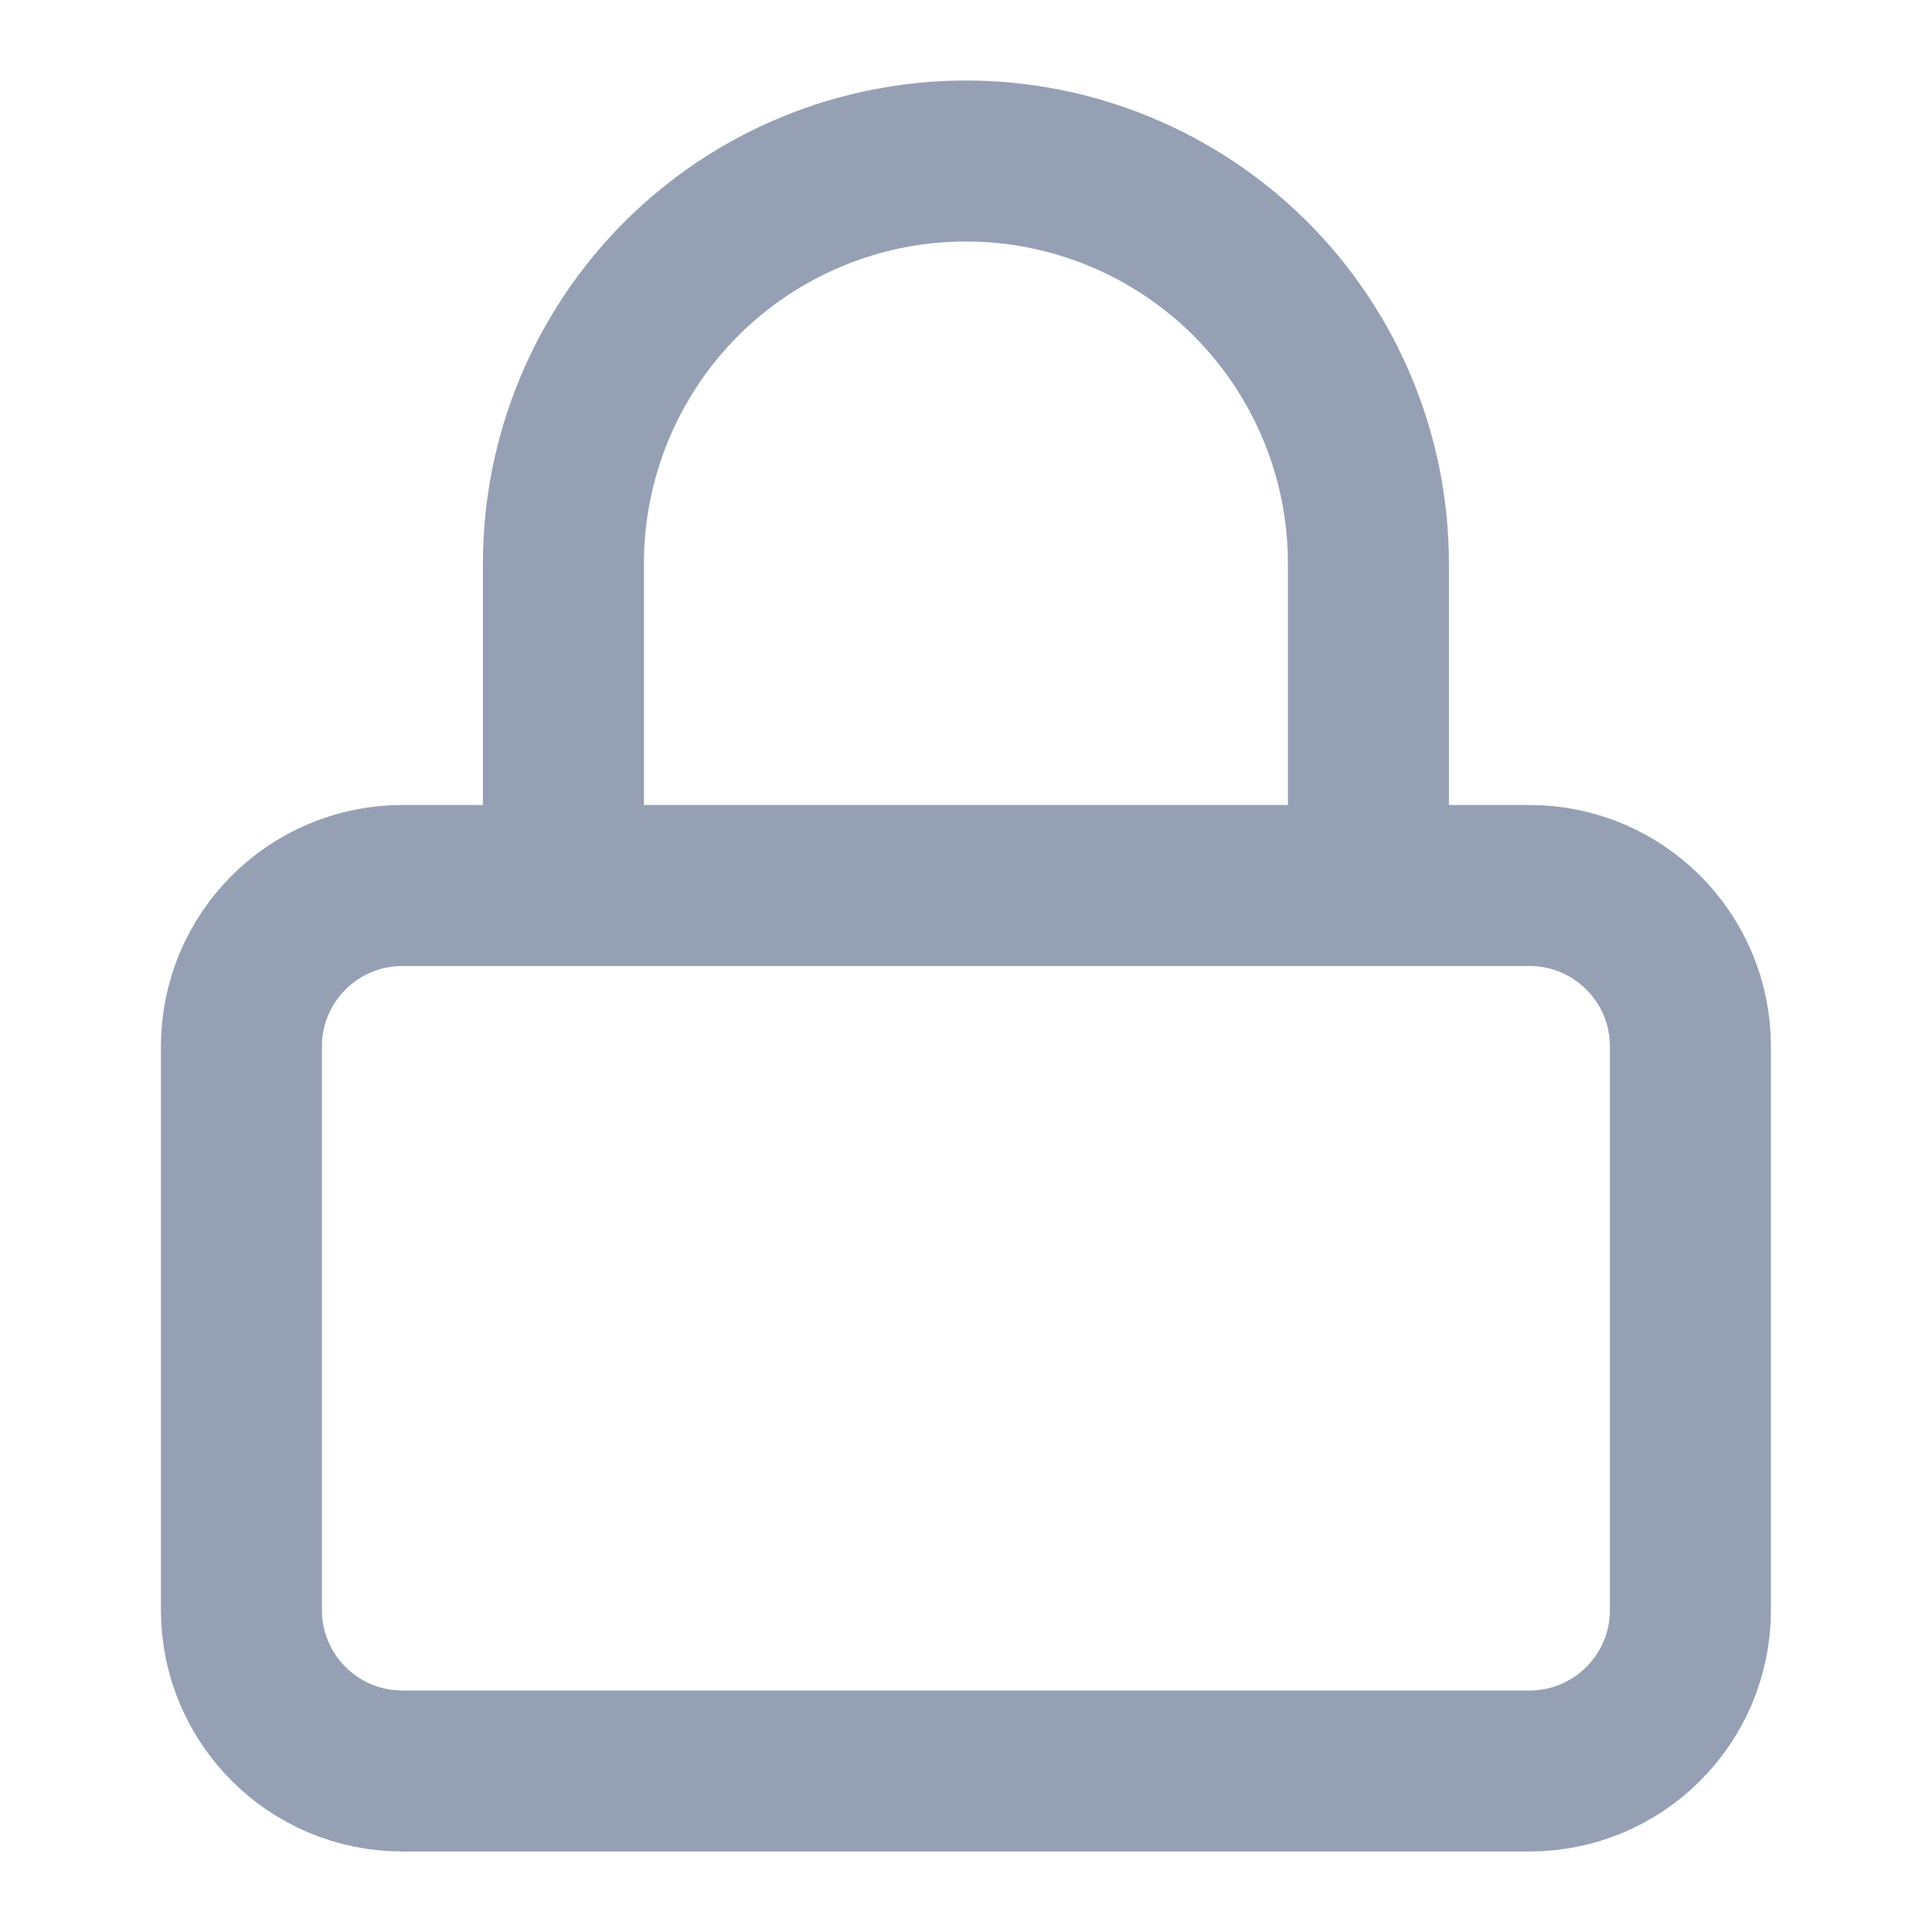
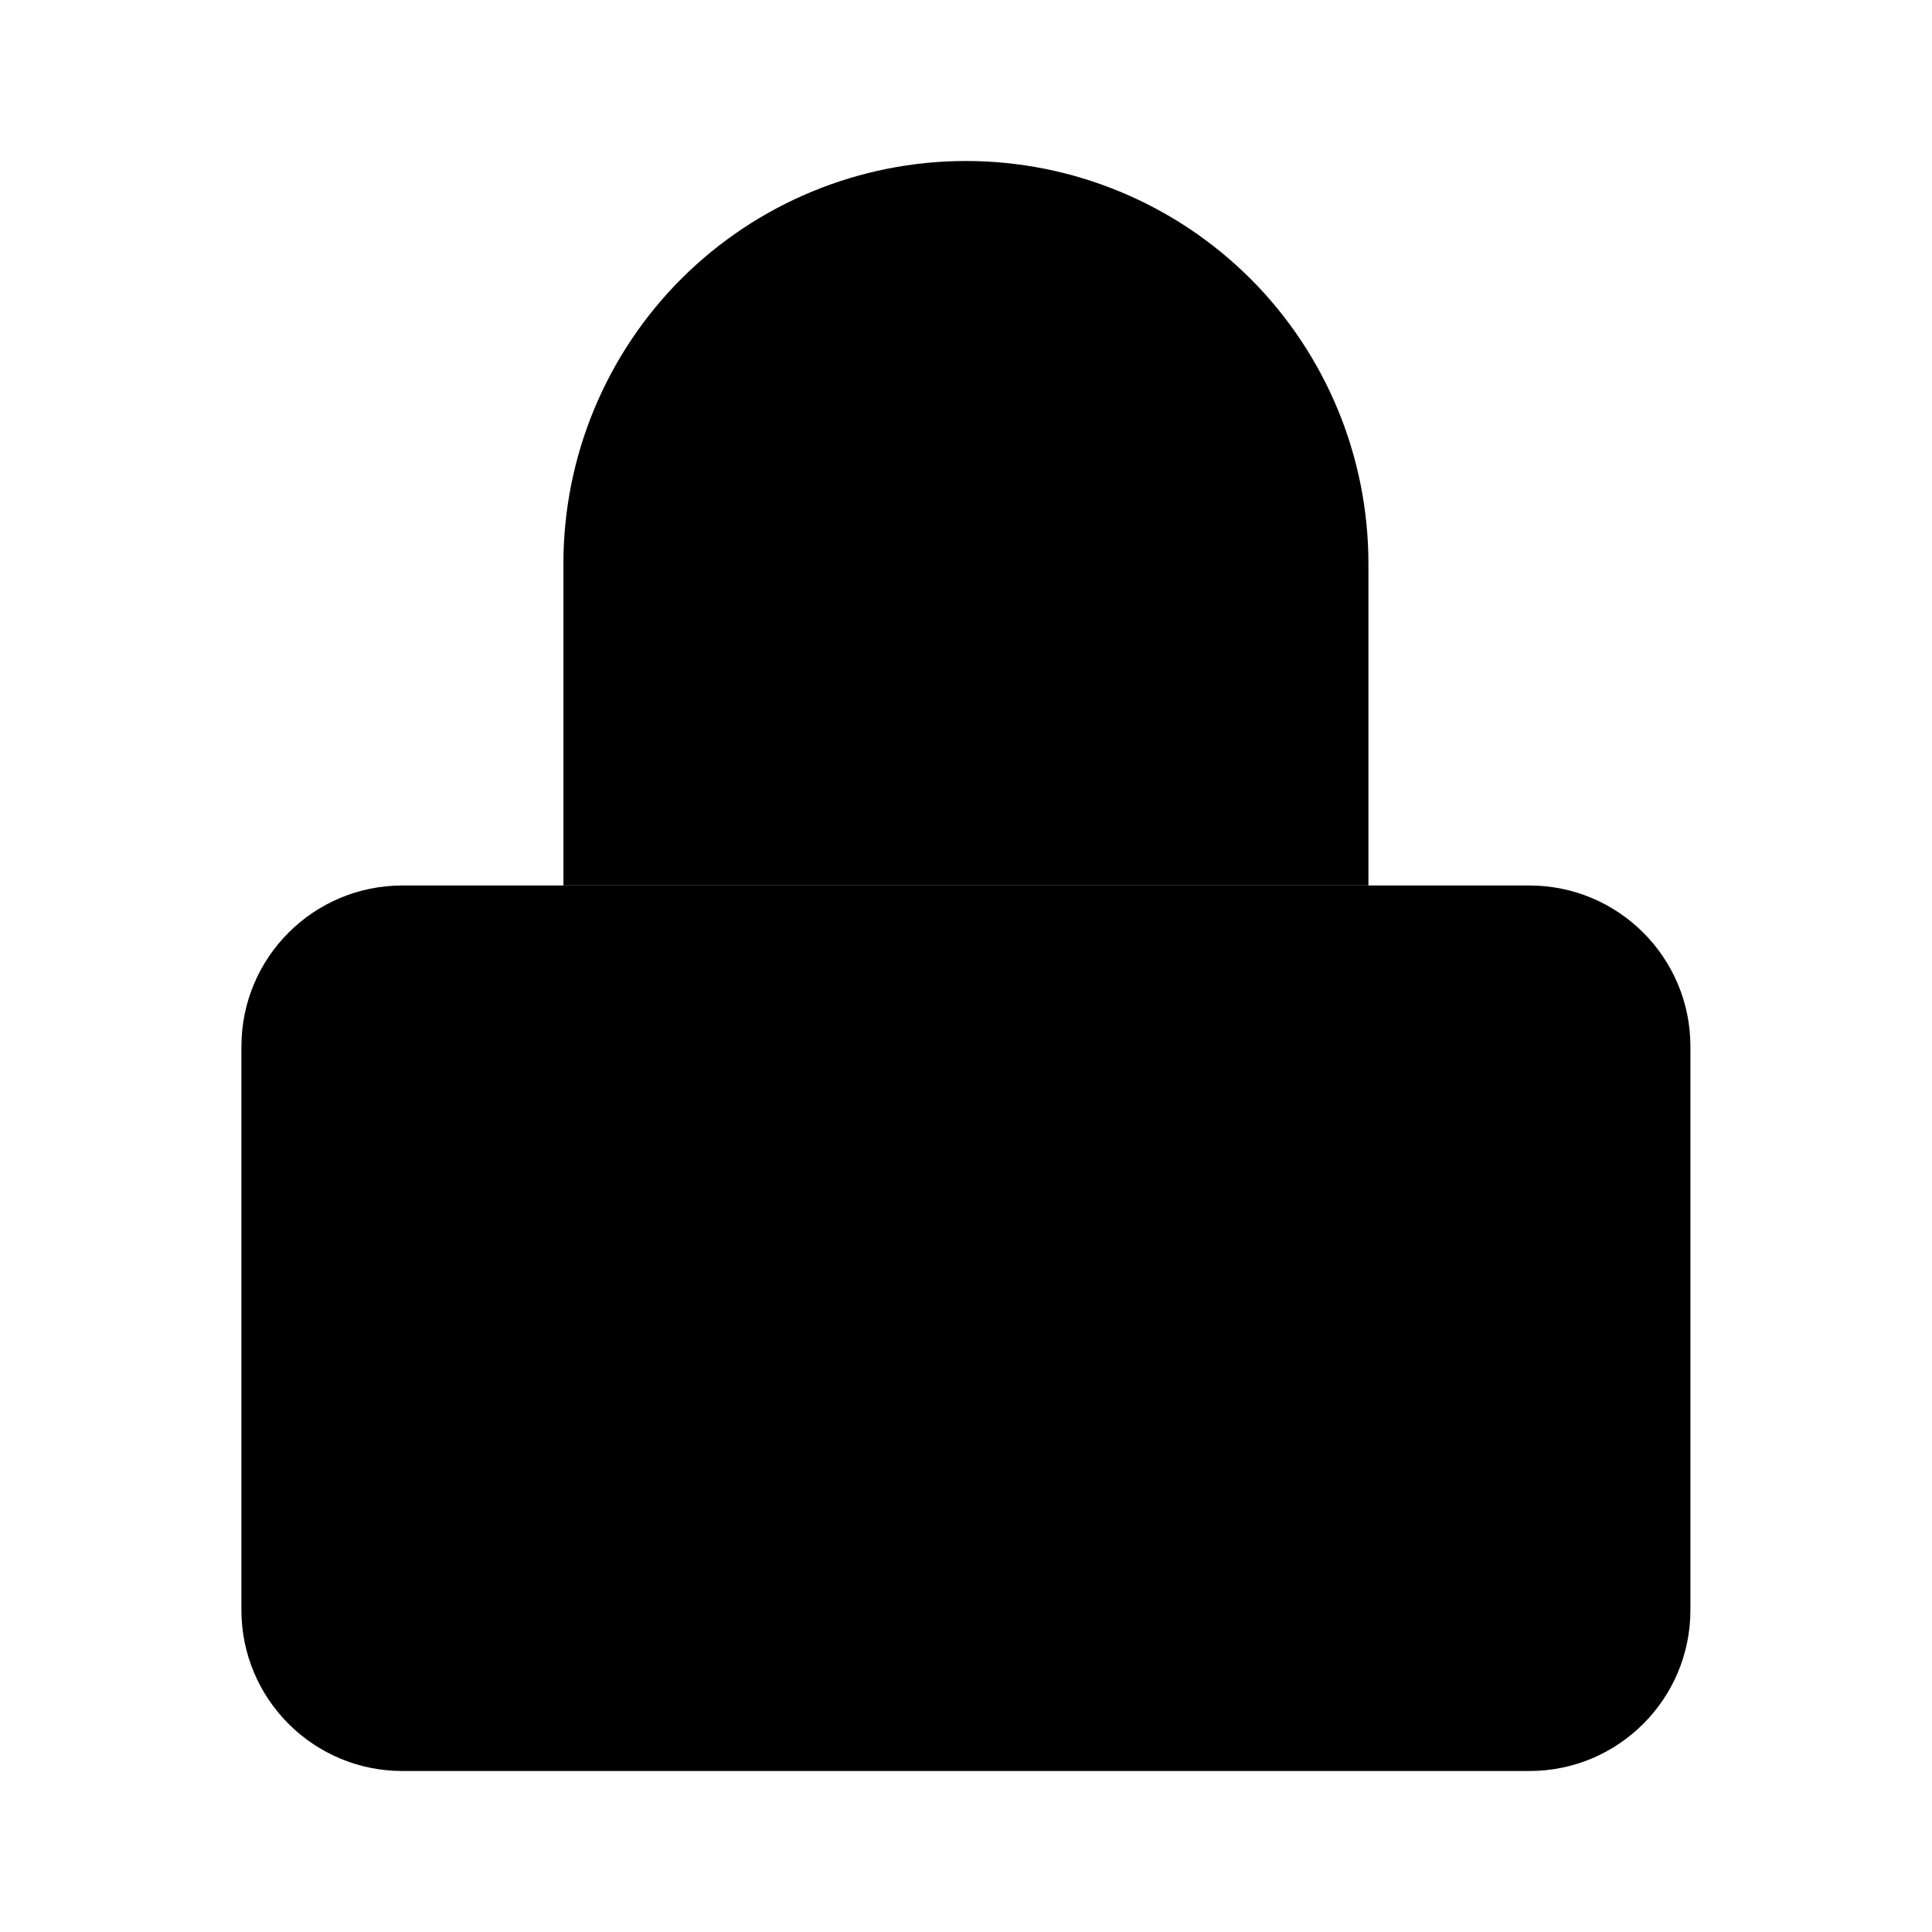
- <svg xmlns="http://www.w3.org/2000/svg" width="24" height="24" viewBox="0 0 24 24" fill="none">
-   <path d="M18.999 11H4.999C3.894 11 2.999 11.895 2.999 13V20C2.999 21.105 3.894 22 4.999 22H18.999C20.104 22 20.999 21.105 20.999 20V13C20.999 11.895 20.104 11 18.999 11Z" stroke="#96A0B5" stroke-width="2" stroke-linecap="round" stroke-linejoin="round" />
-   <path d="M6.999 11V7C6.999 5.674 7.526 4.402 8.463 3.464C9.401 2.527 10.673 2 11.999 2C13.325 2 14.597 2.527 15.535 3.464C16.472 4.402 16.999 5.674 16.999 7V11" stroke="#96A0B5" stroke-width="2" stroke-linecap="round" stroke-linejoin="round" />
+ <svg xmlns="http://www.w3.org/2000/svg" width="24" height="24" viewBox="0 0 24 24">
+   <path d="M18.999 11H4.999C3.894 11 2.999 11.895 2.999 13V20C2.999 21.105 3.894 22 4.999 22H18.999C20.104 22 20.999 21.105 20.999 20V13C20.999 11.895 20.104 11 18.999 11Z" stroke-linecap="round" stroke-linejoin="round" />
+   <path d="M6.999 11V7C6.999 5.674 7.526 4.402 8.463 3.464C9.401 2.527 10.673 2 11.999 2C13.325 2 14.597 2.527 15.535 3.464C16.472 4.402 16.999 5.674 16.999 7V11" stroke-linecap="round" stroke-linejoin="round" />
</svg>
